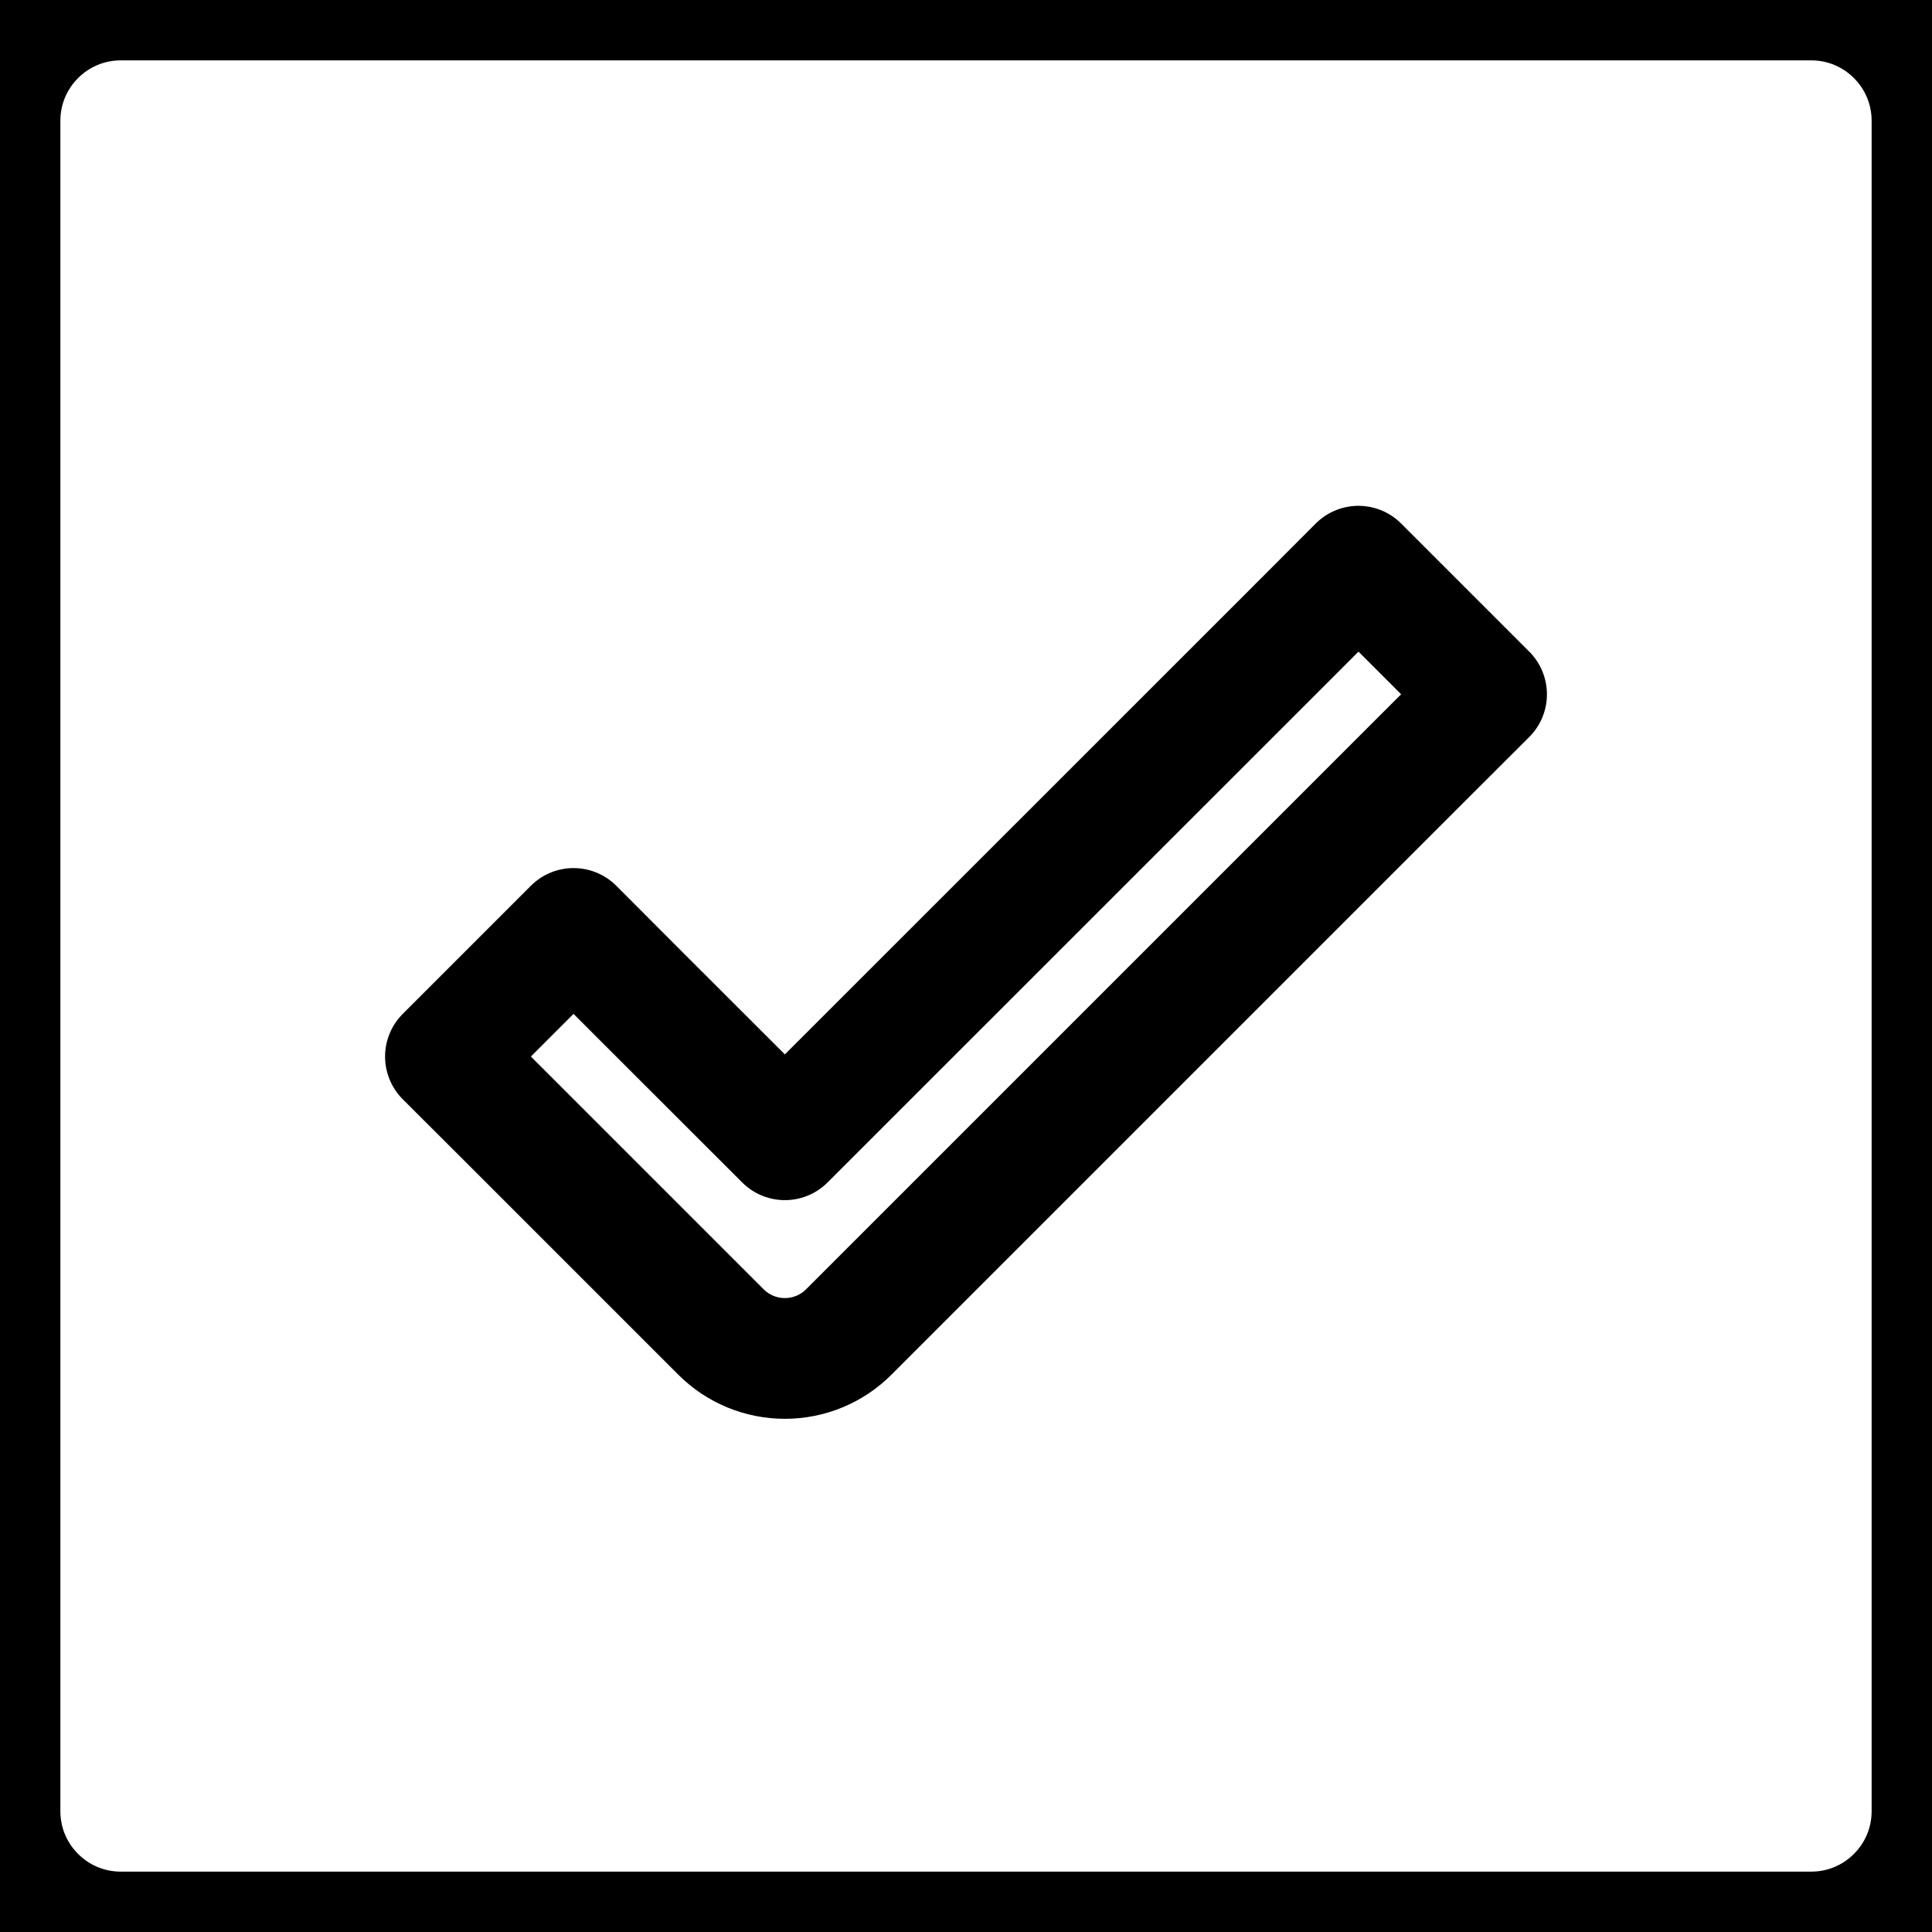
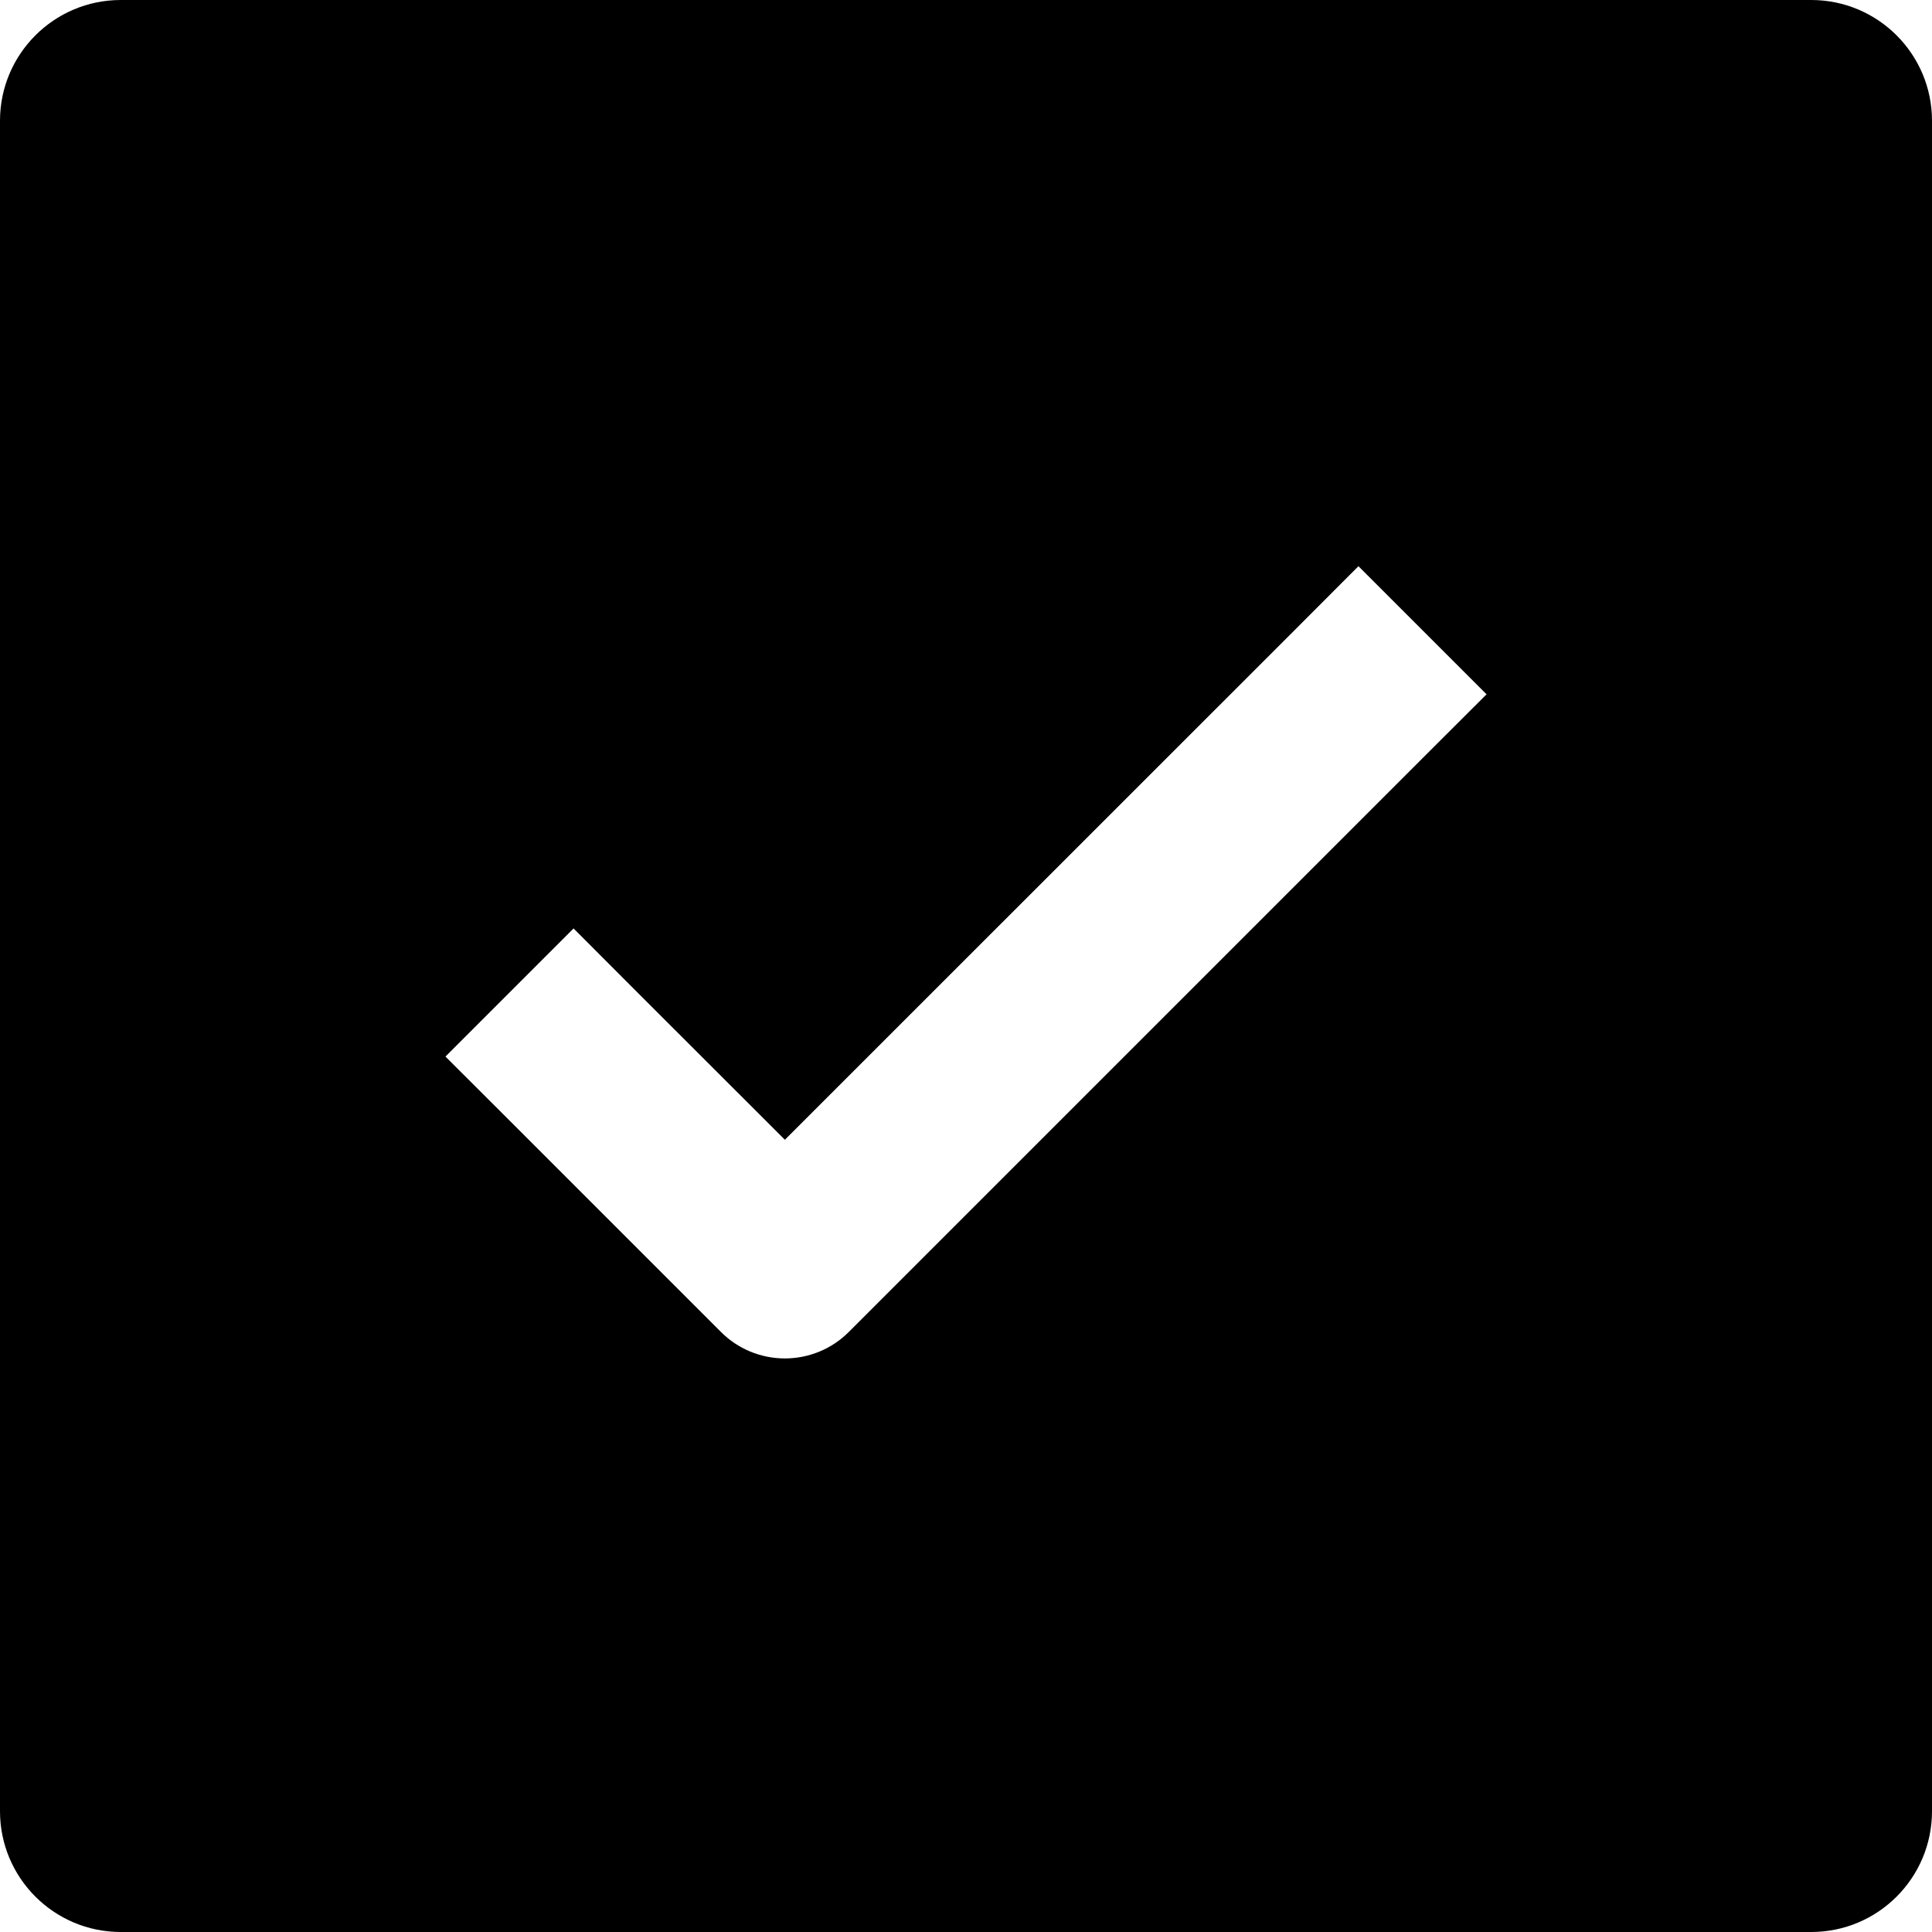
- <svg xmlns="http://www.w3.org/2000/svg" width="16" height="16" viewBox="0 0 16 16" fill="none" stroke="currentColor" stroke-linejoin="round">
-   <path d="M15 16H1C0.448 16 0 15.552 0 15V1C0 0.448 0.448 0 1 0L15 8.17435e-06C15.552 8.47532e-06 16 0.448 16 1V15C16 15.552 15.552 16 15 16ZM11.78 6.28L12.311 5.75L11.25 4.689L10.72 5.22L6.5 9.439L5.28 8.22L4.75 7.689L3.689 8.75L4.22 9.28L5.97 11.03C6.11 11.171 6.301 11.25 6.5 11.25C6.699 11.25 6.89 11.171 7.03 11.03L11.78 6.28Z" />
+ <svg height="16" stroke-linejoin="round" viewBox="0 0 16 16" width="16">
+   <path fill-rule="evenodd" clip-rule="evenodd" d="M15 16H1C0.448 16 0 15.552 0 15V1C0 0.448 0.448 0 1 0L15 8.17435e-06C15.552 8.47532e-06 16 0.448 16 1V15C16 15.552 15.552 16 15 16ZM11.78 6.28L12.311 5.75L11.25 4.689L10.72 5.22L6.5 9.439L5.28 8.22L4.75 7.689L3.689 8.75L4.22 9.28L5.97 11.03C6.11 11.171 6.301 11.25 6.5 11.25C6.699 11.25 6.89 11.171 7.03 11.03L11.78 6.28Z" fill="currentColor" />
</svg>
